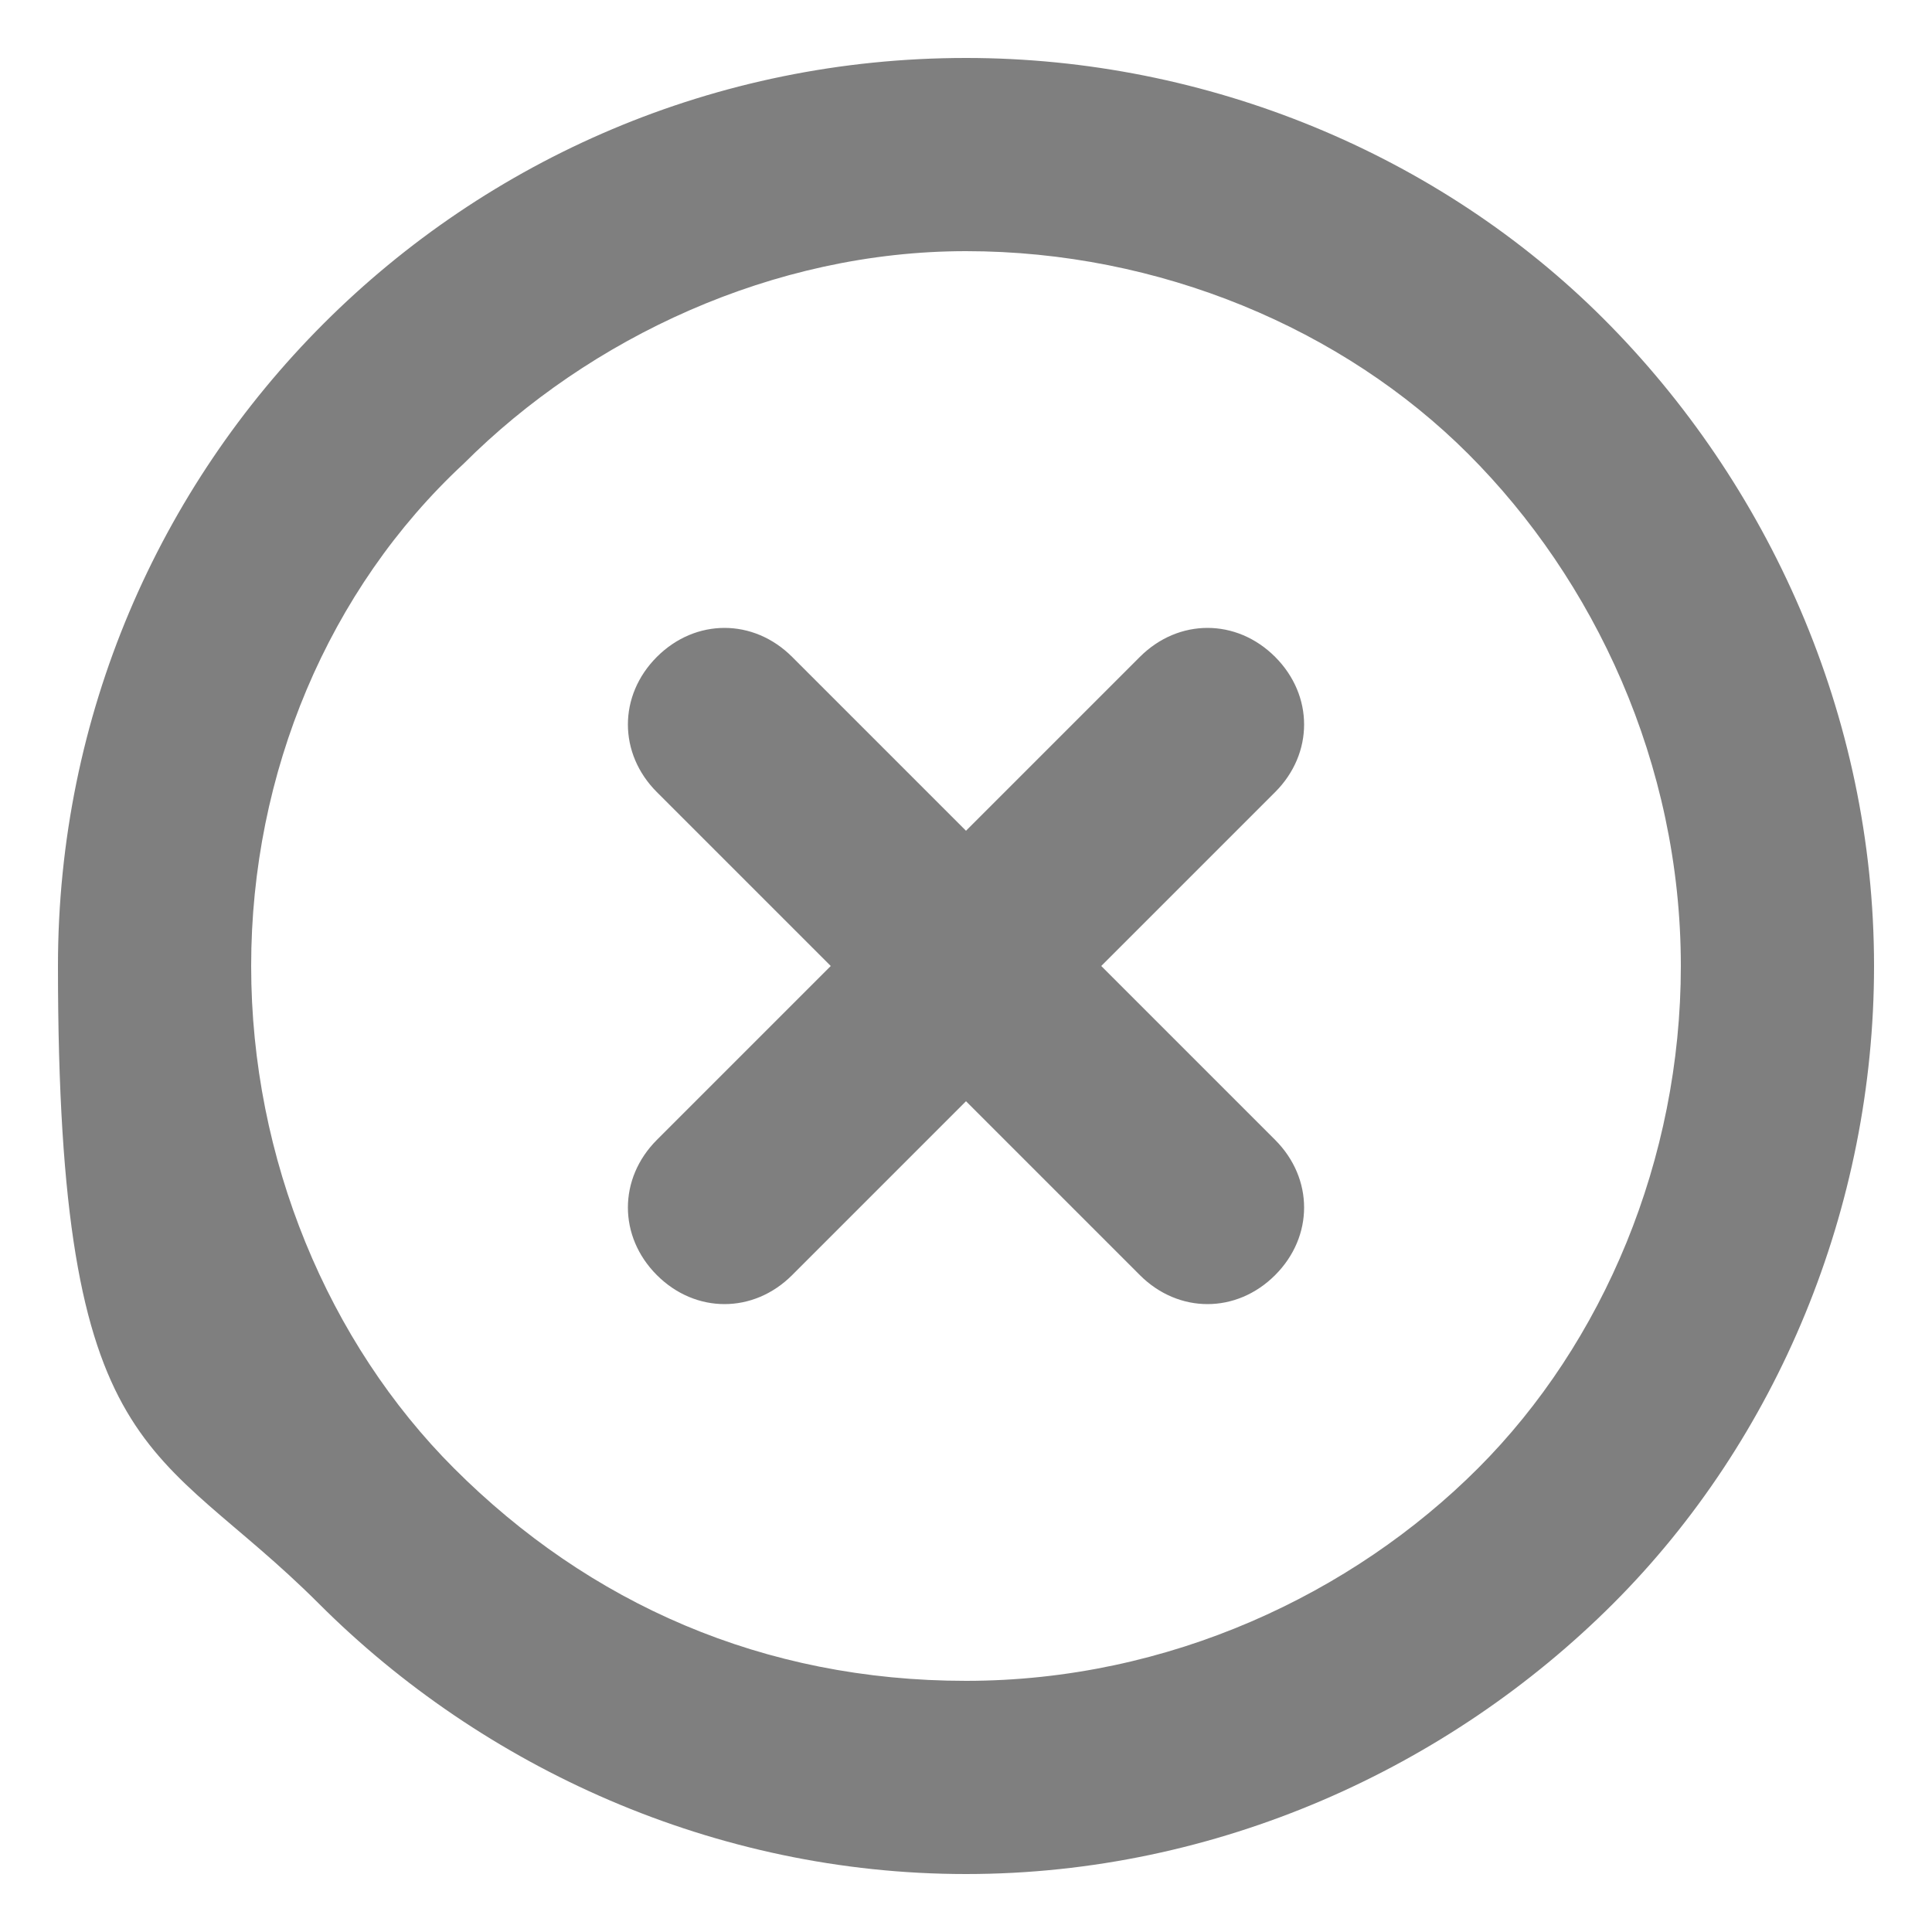
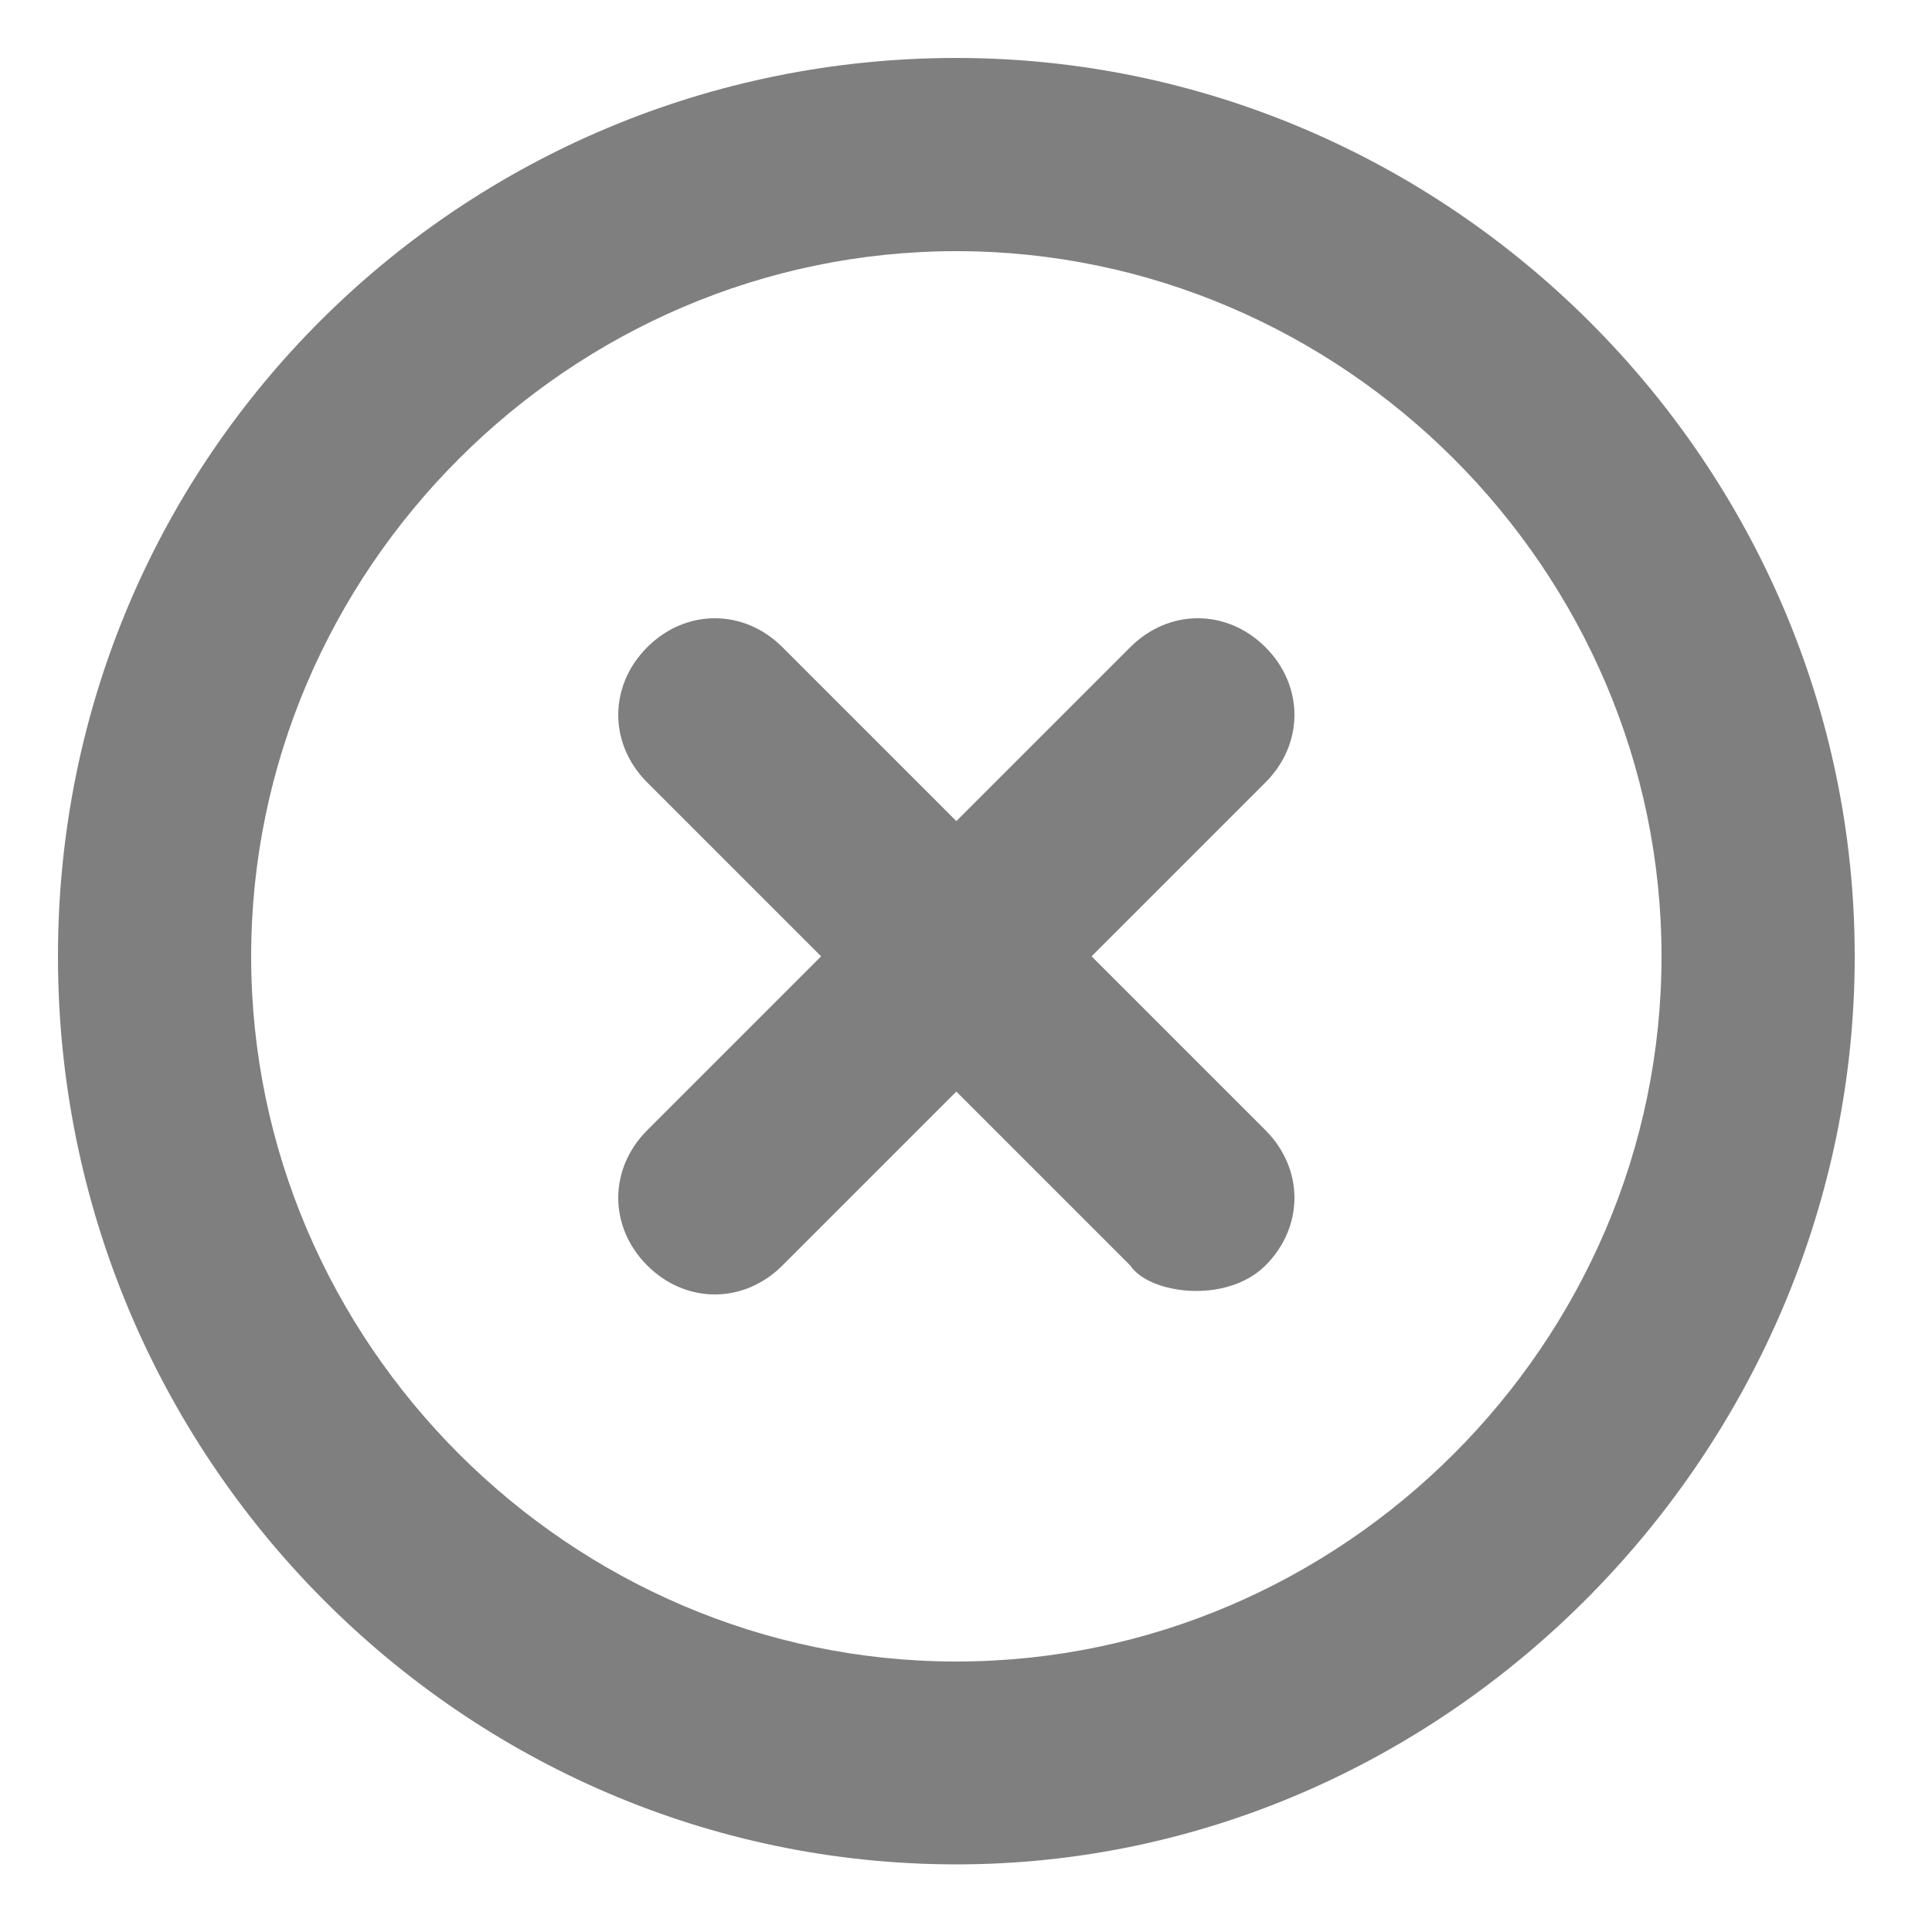
- <svg xmlns="http://www.w3.org/2000/svg" id="_レイヤー_1" version="1.1" viewBox="0 0 20 20">
+ <svg xmlns="http://www.w3.org/2000/svg" id="close-circle" version="1.1" viewBox="0 0 20 20">
  <defs>
    <style>
      .st0 {
+         isolation: isolate;
        opacity: .5;
      }
    </style>
  </defs>
-   <path class="st0" d="M11.8,6.8l-5,5c-.4.4-.4,1,0,1.4s1,.4,1.4,0l5-5c.4-.4.4-1,0-1.4s-1-.4-1.4,0ZM6.8,8.2l5,5c.4.4,1,.4,1.4,0s.4-1,0-1.4l-5-5c-.4-.4-1-.4-1.4,0s-.4,1,0,1.4ZM18.4,10h-1c0,2-.8,3.9-2.1,5.2-1.3,1.3-3.2,2.2-5.3,2.2s-3.9-.8-5.3-2.2c-1.3-1.3-2.1-3.2-2.1-5.2s.8-3.9,2.2-5.2c1.3-1.3,3.2-2.2,5.2-2.2s3.9.8,5.2,2.1c1.3,1.3,2.2,3.2,2.2,5.3h2c0-2.6-1.1-5-2.8-6.7-1.7-1.7-4.1-2.7-6.6-2.7-5.2,0-9.4,4.2-9.4,9.4s1,4.9,2.7,6.6c1.7,1.7,4.1,2.8,6.7,2.8s5-1.1,6.7-2.8c1.7-1.7,2.7-4.1,2.7-6.6h-1Z" />
+   <path class="st0" d="M9.9,19.3C4.8,19.3.6,15.1.6,9.9S4.8.6,9.9.6s9.3,4.2,9.3,9.3-4.2,9.4-9.3,9.4h0ZM9.9,2.6c-4,0-7.3,3.3-7.3,7.3s3.3,7.3,7.3,7.3,7.3-3.3,7.3-7.3-3.3-7.3-7.3-7.3ZM11.7,13.1l-1.8-1.8-1.8,1.8c-.4.4-1,.4-1.4,0s-.4-1,0-1.4l1.8-1.8-1.8-1.8c-.4-.4-.4-1,0-1.4s1-.4,1.4,0l1.8,1.8,1.8-1.8c.4-.4,1-.4,1.4,0s.4,1,0,1.4l-1.8,1.8,1.8,1.8c.4.4.4,1,0,1.4s-1.2.3-1.4,0Z" />
</svg>
